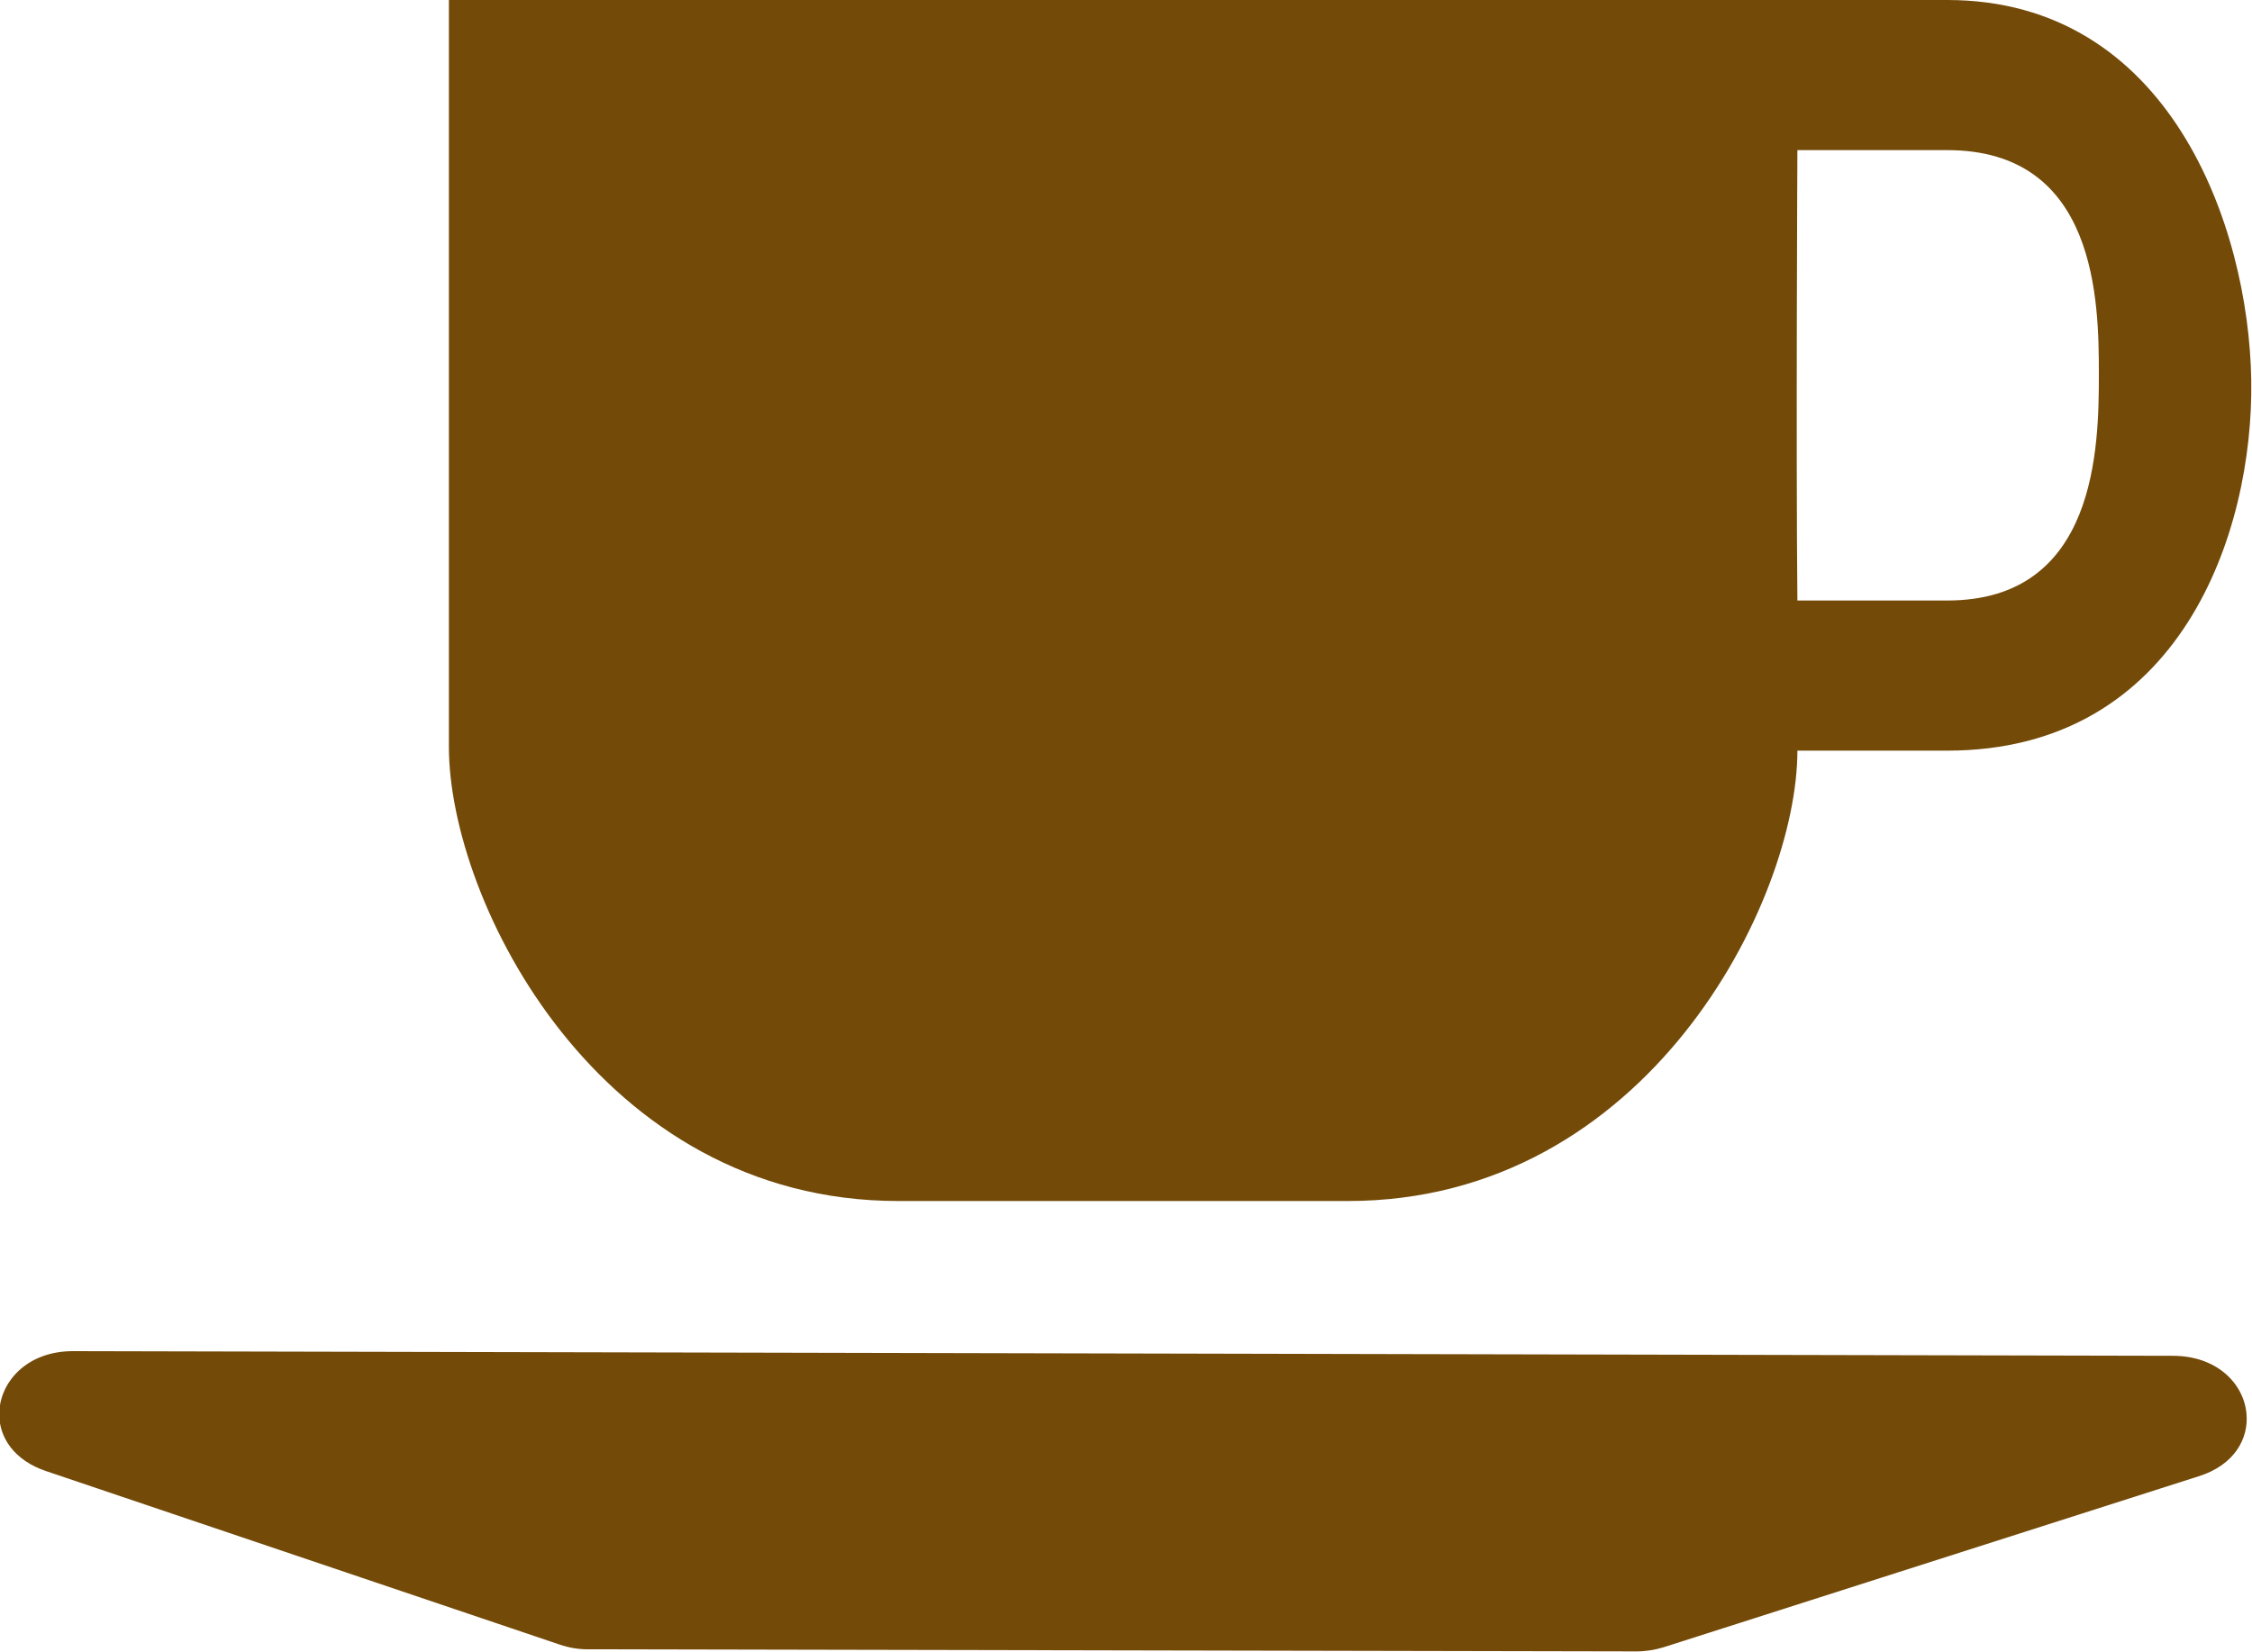
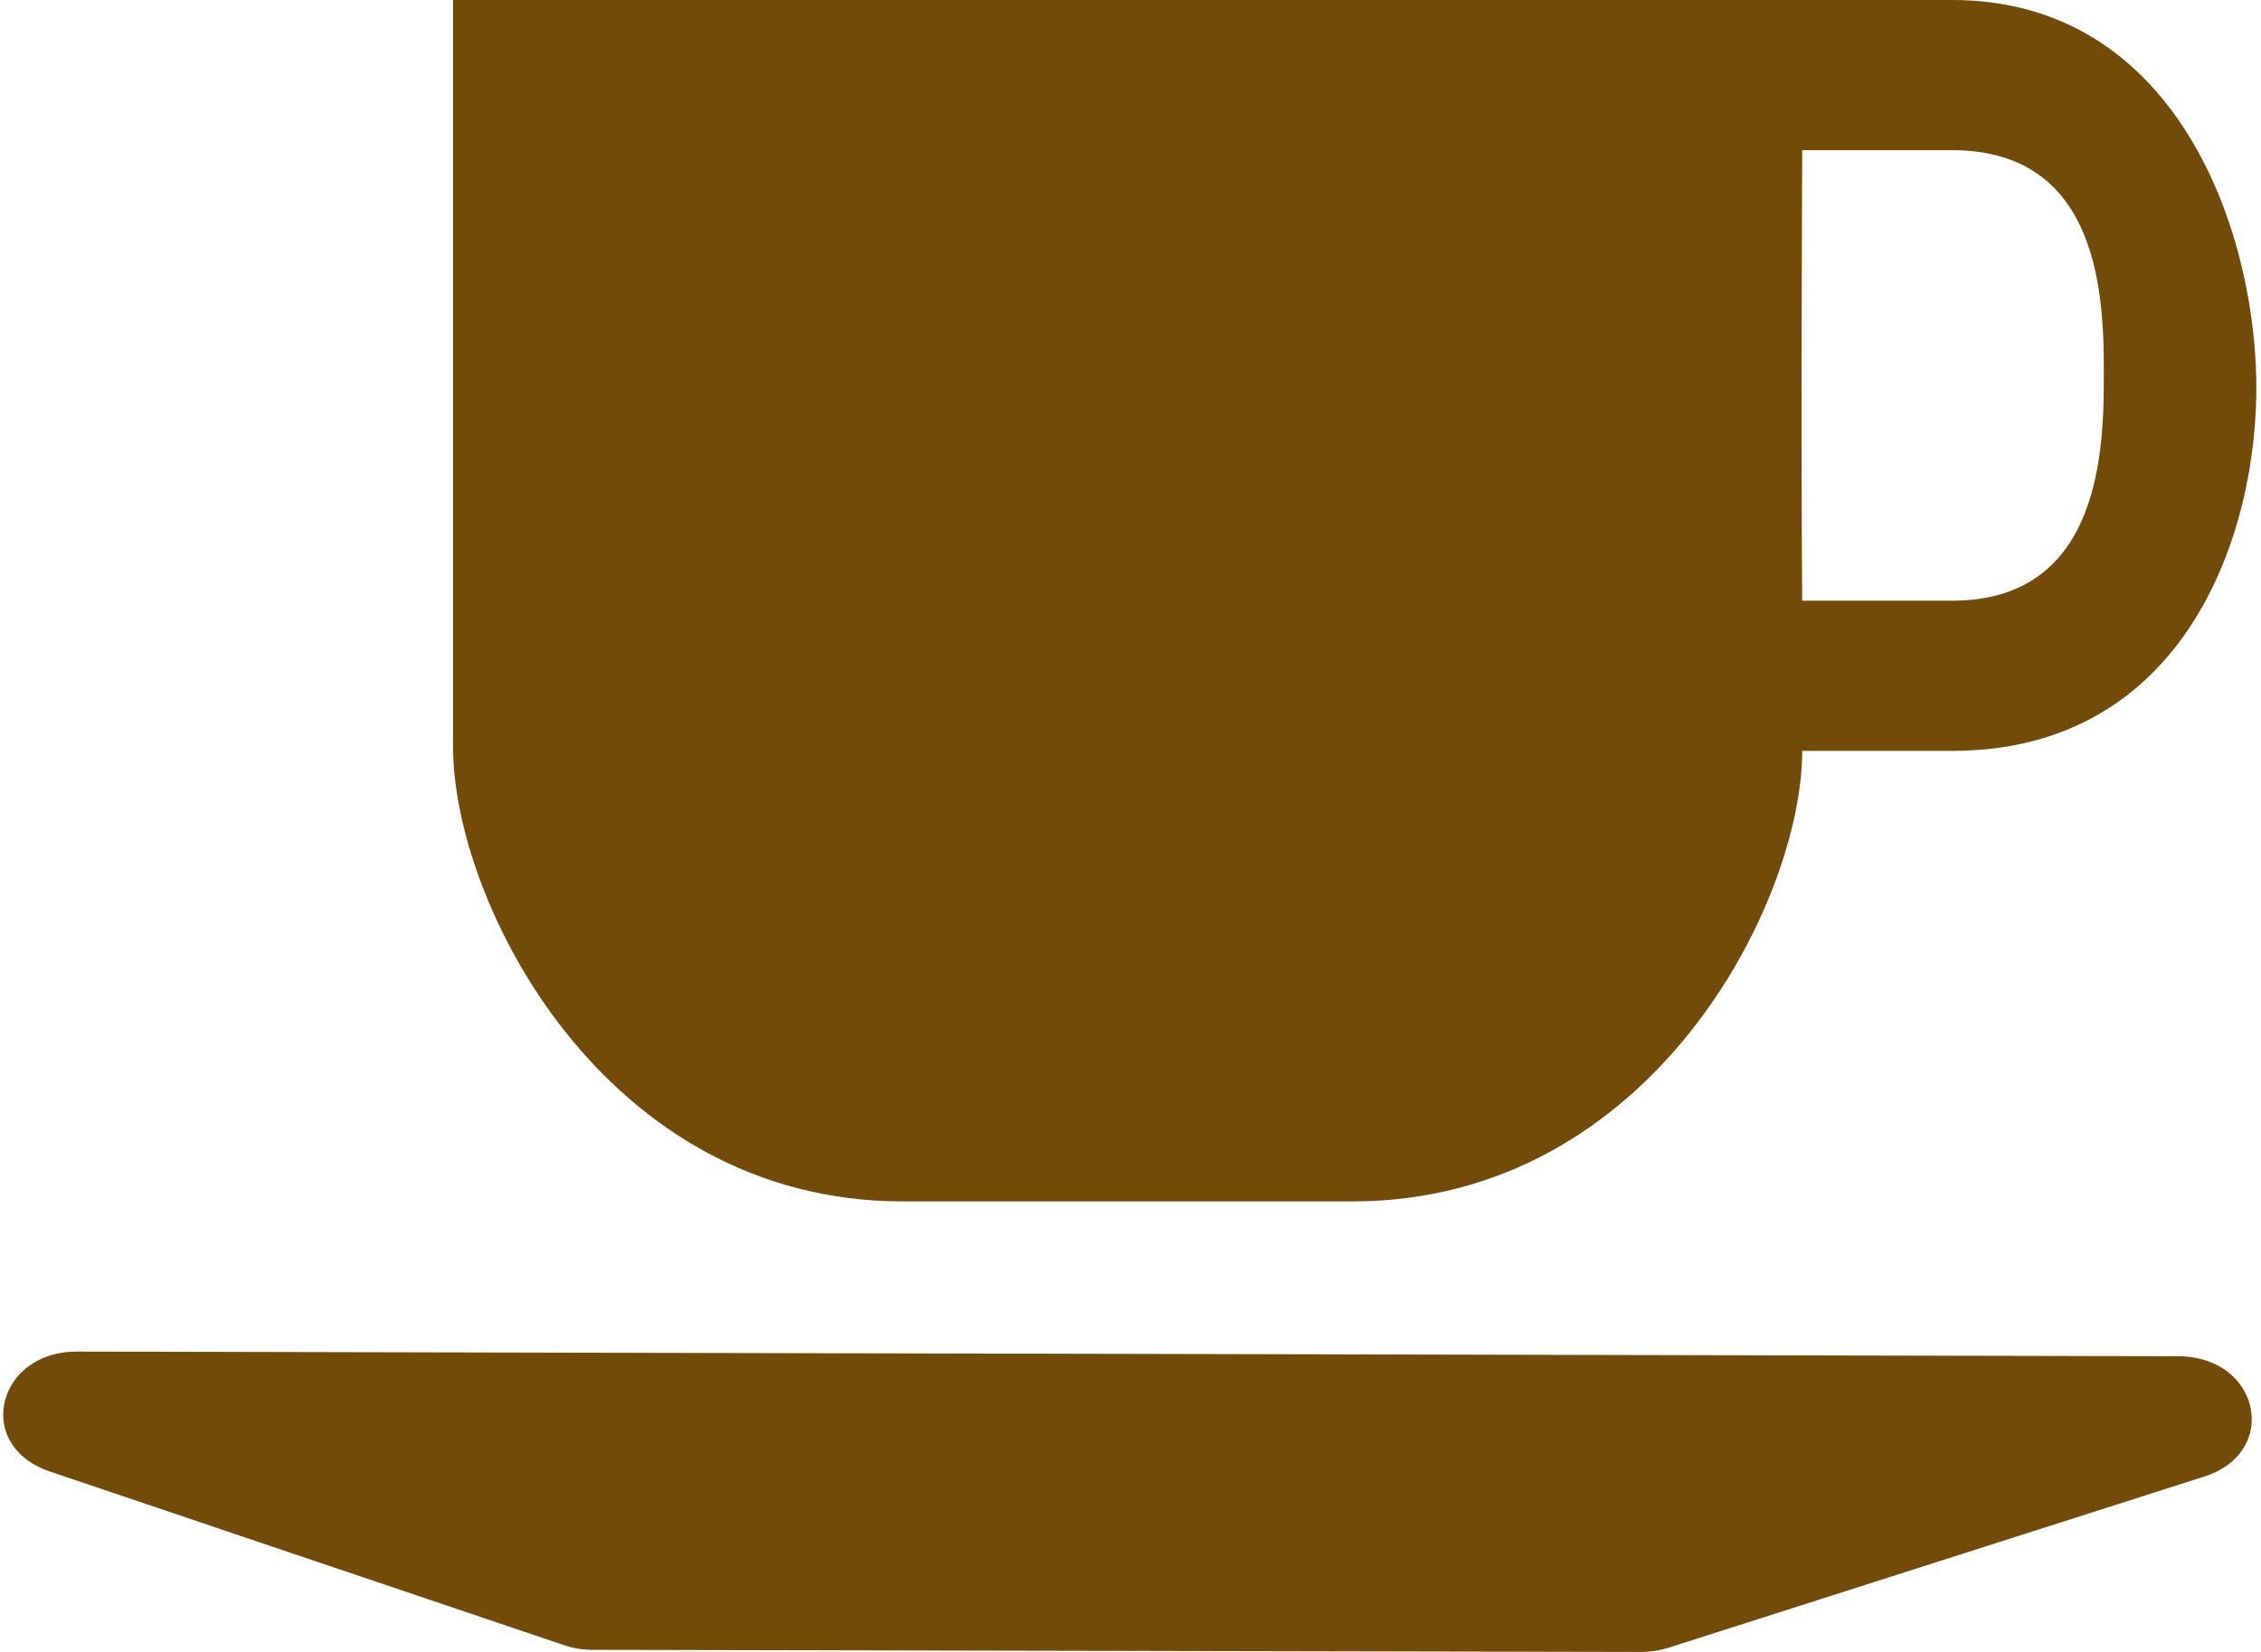
- <svg xmlns="http://www.w3.org/2000/svg" width="30" height="22" version="1.1" viewBox="0 0 15 11">
+ <svg xmlns="http://www.w3.org/2000/svg" width="26" height="19" version="1.1" viewBox="0 0 15 11">
  <g transform="translate(-151 -93)">
    <path fill="#734a08ff" d="m153.99 93v4.975c0 1.026 0.998 3.025 2.994 3.025h2.994c1.996 0 2.994-2 2.994-3h0.998c1.555 0 2.041-1.454 2.025-2.467-0.016-1.029-0.546-2.533-2.025-2.533h-1.15zm8.982 1h0.998c0.998 1e-5 1.01 1.007 1.01 1.492 0 0.485-0.012 1.508-1.01 1.508h-0.998c-0.01-0.99 0-3 0-3zm-11.479 8c-0.318-3e-3 -0.5 0.212-0.498 0.424 1e-3 0.152 0.1 0.304 0.312 0.375l3.422 1.156c0.059 0.02 0.121 0.031 0.184 0.031l6.988 0.014c0.061 2e-5 0.121-0.01 0.178-0.027l3.564-1.139c0.239-0.074 0.337-0.252 0.32-0.42-0.019-0.198-0.197-0.385-0.496-0.383z" />
  </g>
</svg>
